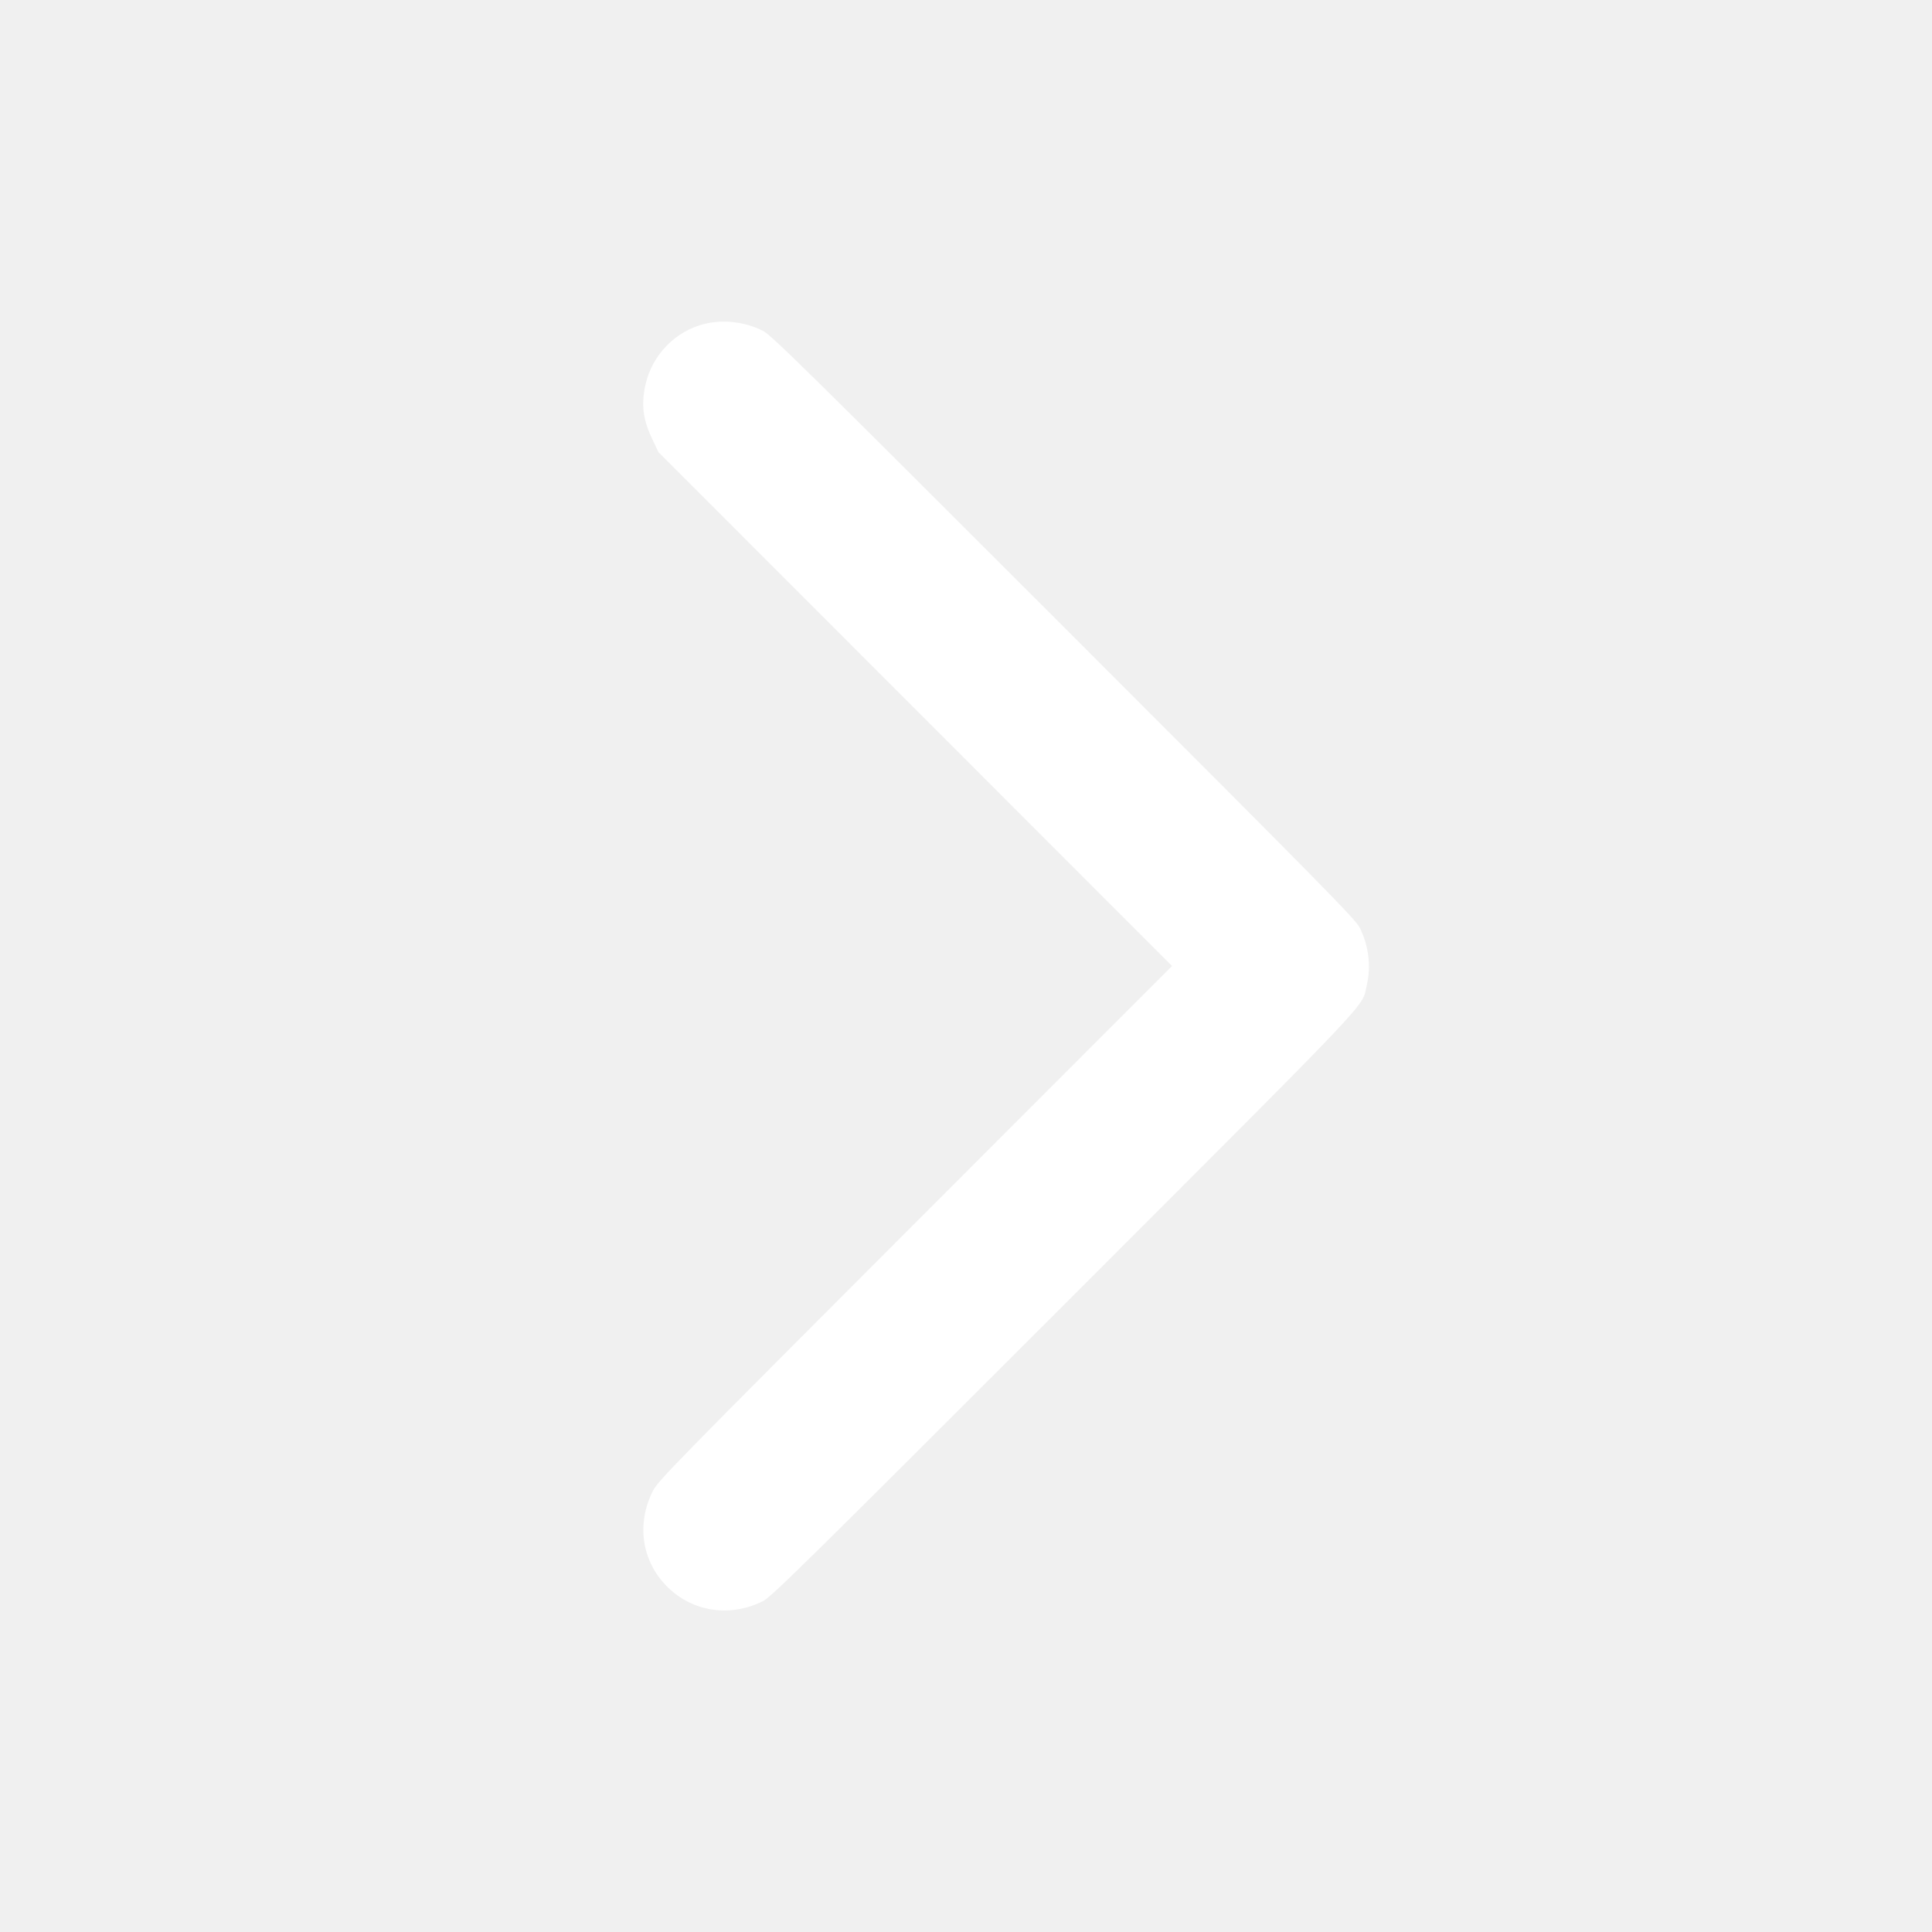
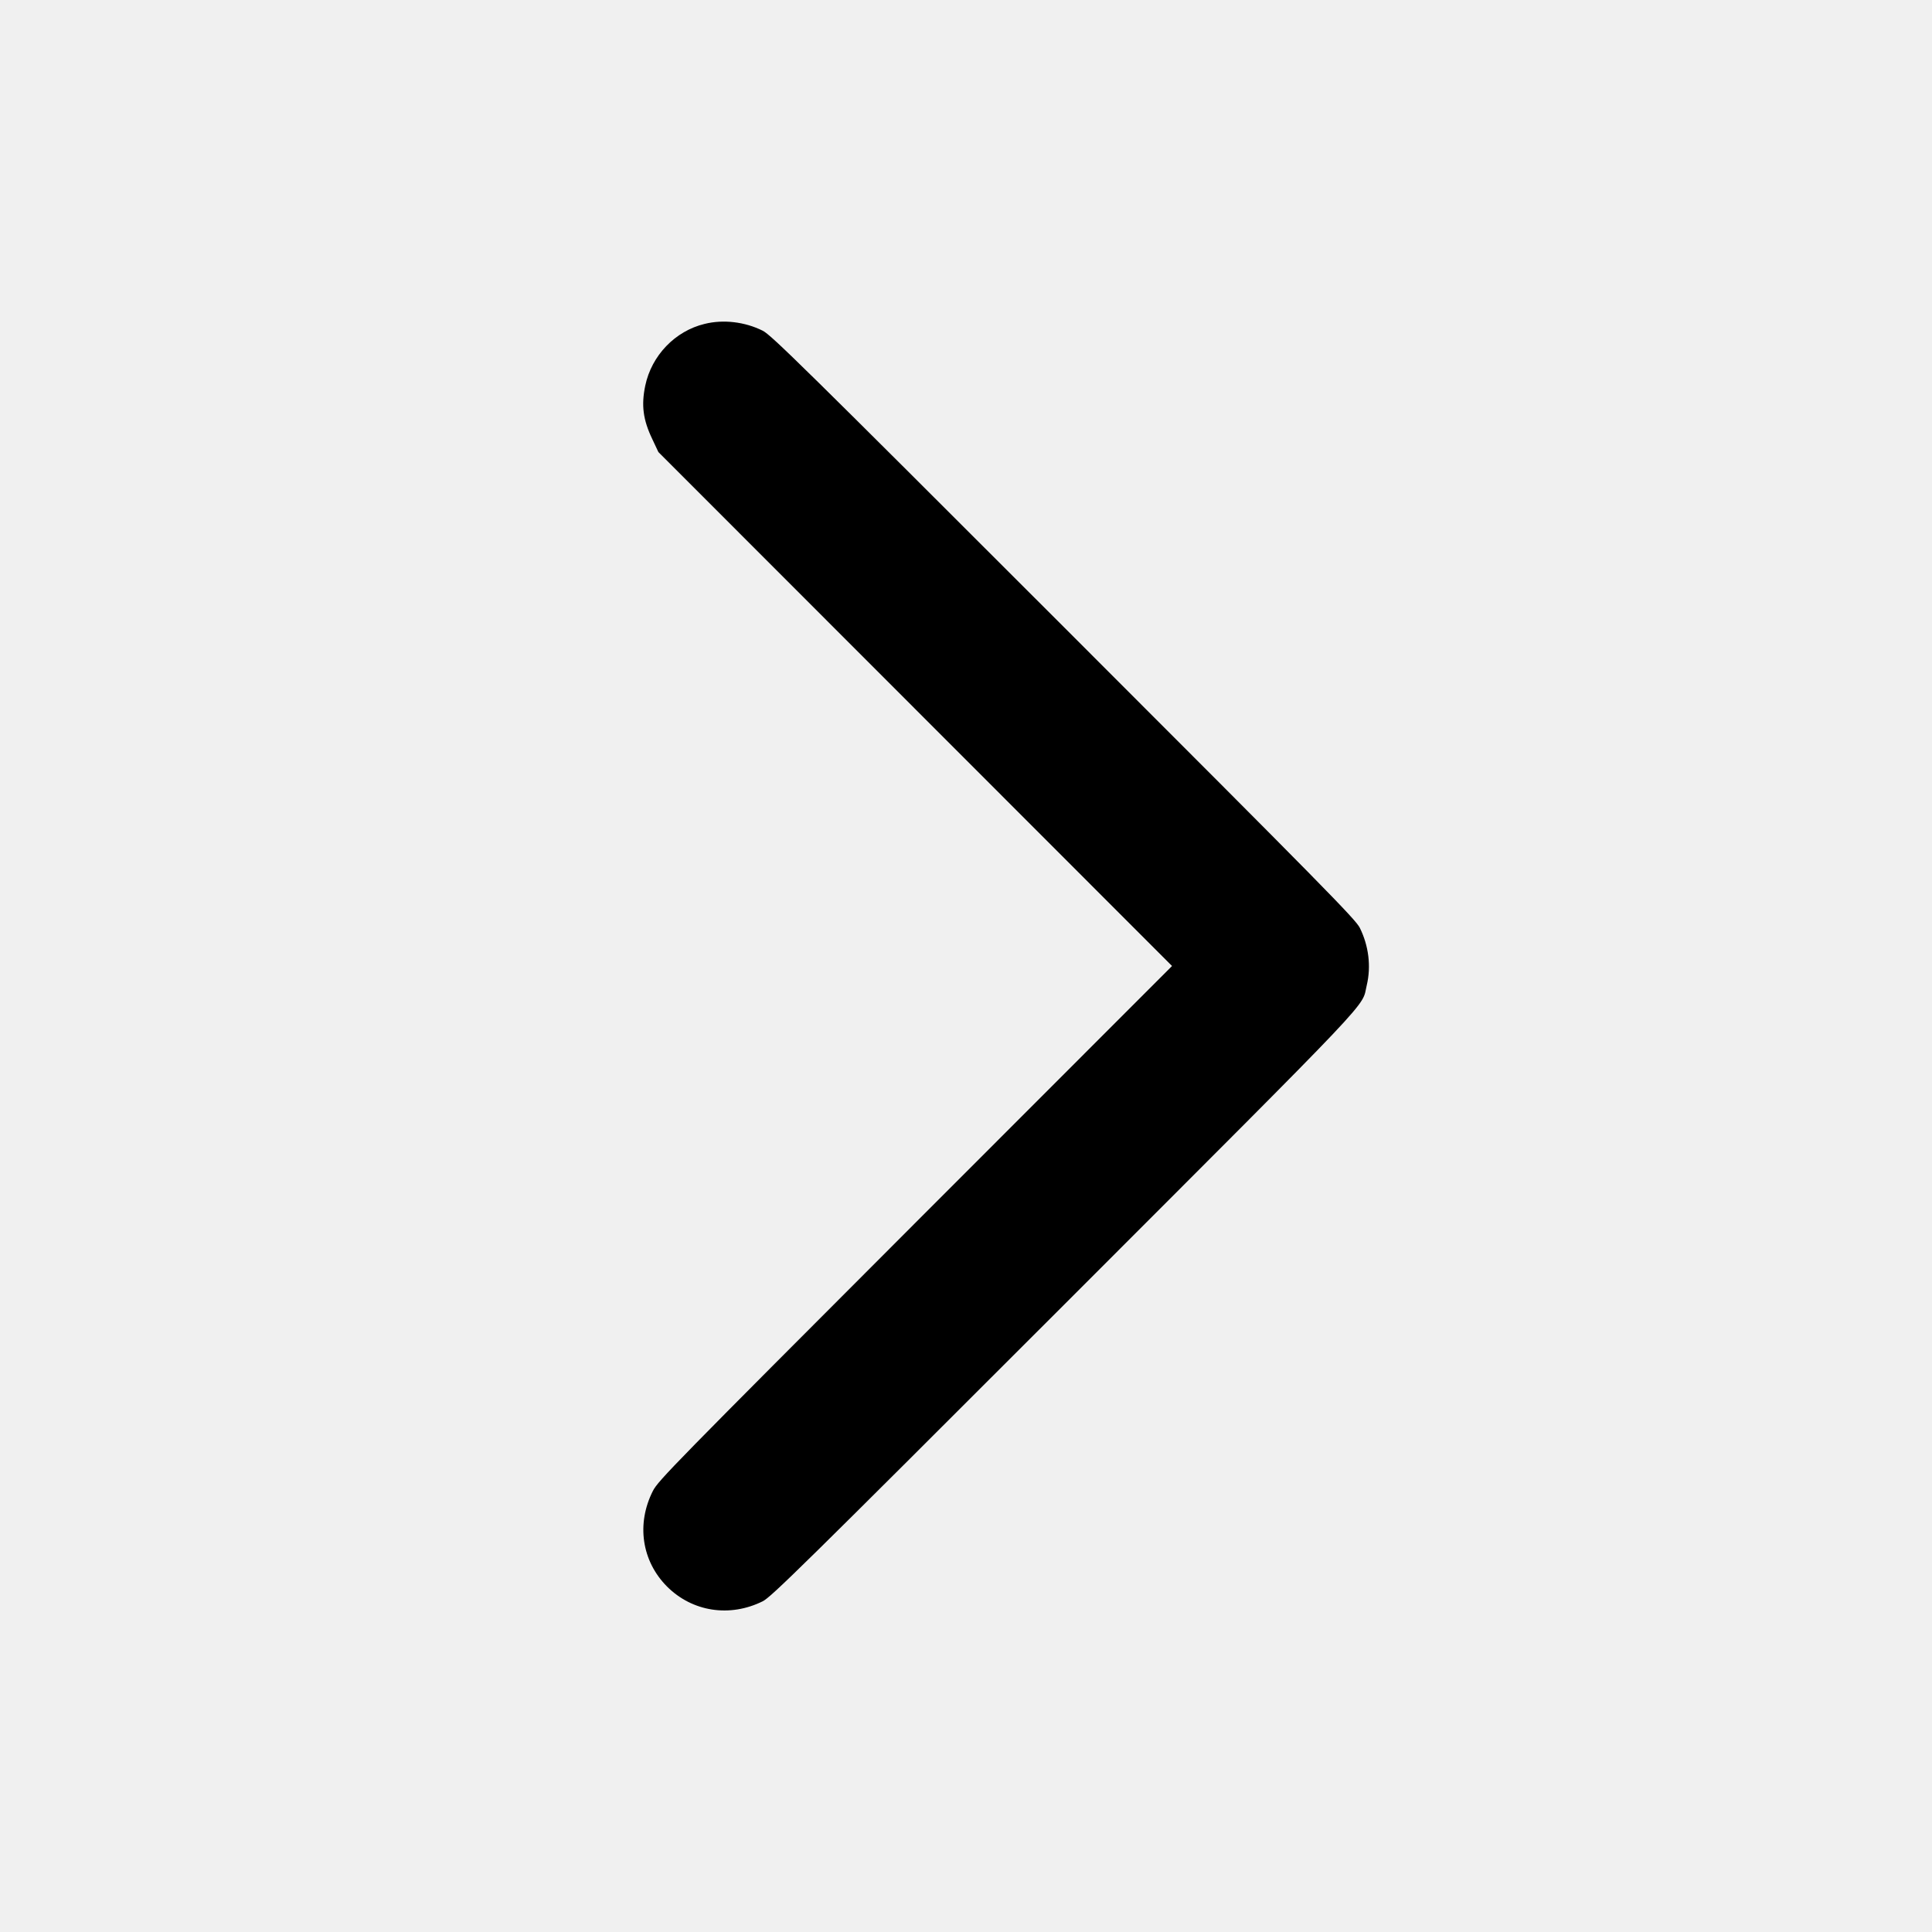
<svg xmlns="http://www.w3.org/2000/svg" version="1.0" width="1280pt" height="1280pt" viewBox="0 0 1280 1280" preserveAspectRatio="xMidYMid meet">
-   <g transform="translate(0,1280) scale(0.1,-0.1)" fill="#ffffff" stroke="none">
+   <g transform="translate(0,1280) scale(0.1,-0.1)" fill="#000000" stroke="none">
    <path d="M4668 10654 c-195 -47 -351 -209 -393 -409 -27 -130 -15 -226 47 -355 l40 -85 1701 -1702 1702 -1703 -1701 -1702 c-1602 -1604 -1703 -1707 -1738 -1775 -111 -218 -75 -465 93 -634 168 -168 416 -206 634 -98 56 28 258 226 1994 1962 2111 2112 1971 1965 2008 2119 30 126 13 262 -46 381 -28 56 -226 258 -1962 1994 -1736 1736 -1938 1934 -1994 1962 -118 59 -261 76 -385 45z" />
  </g>
</svg>
